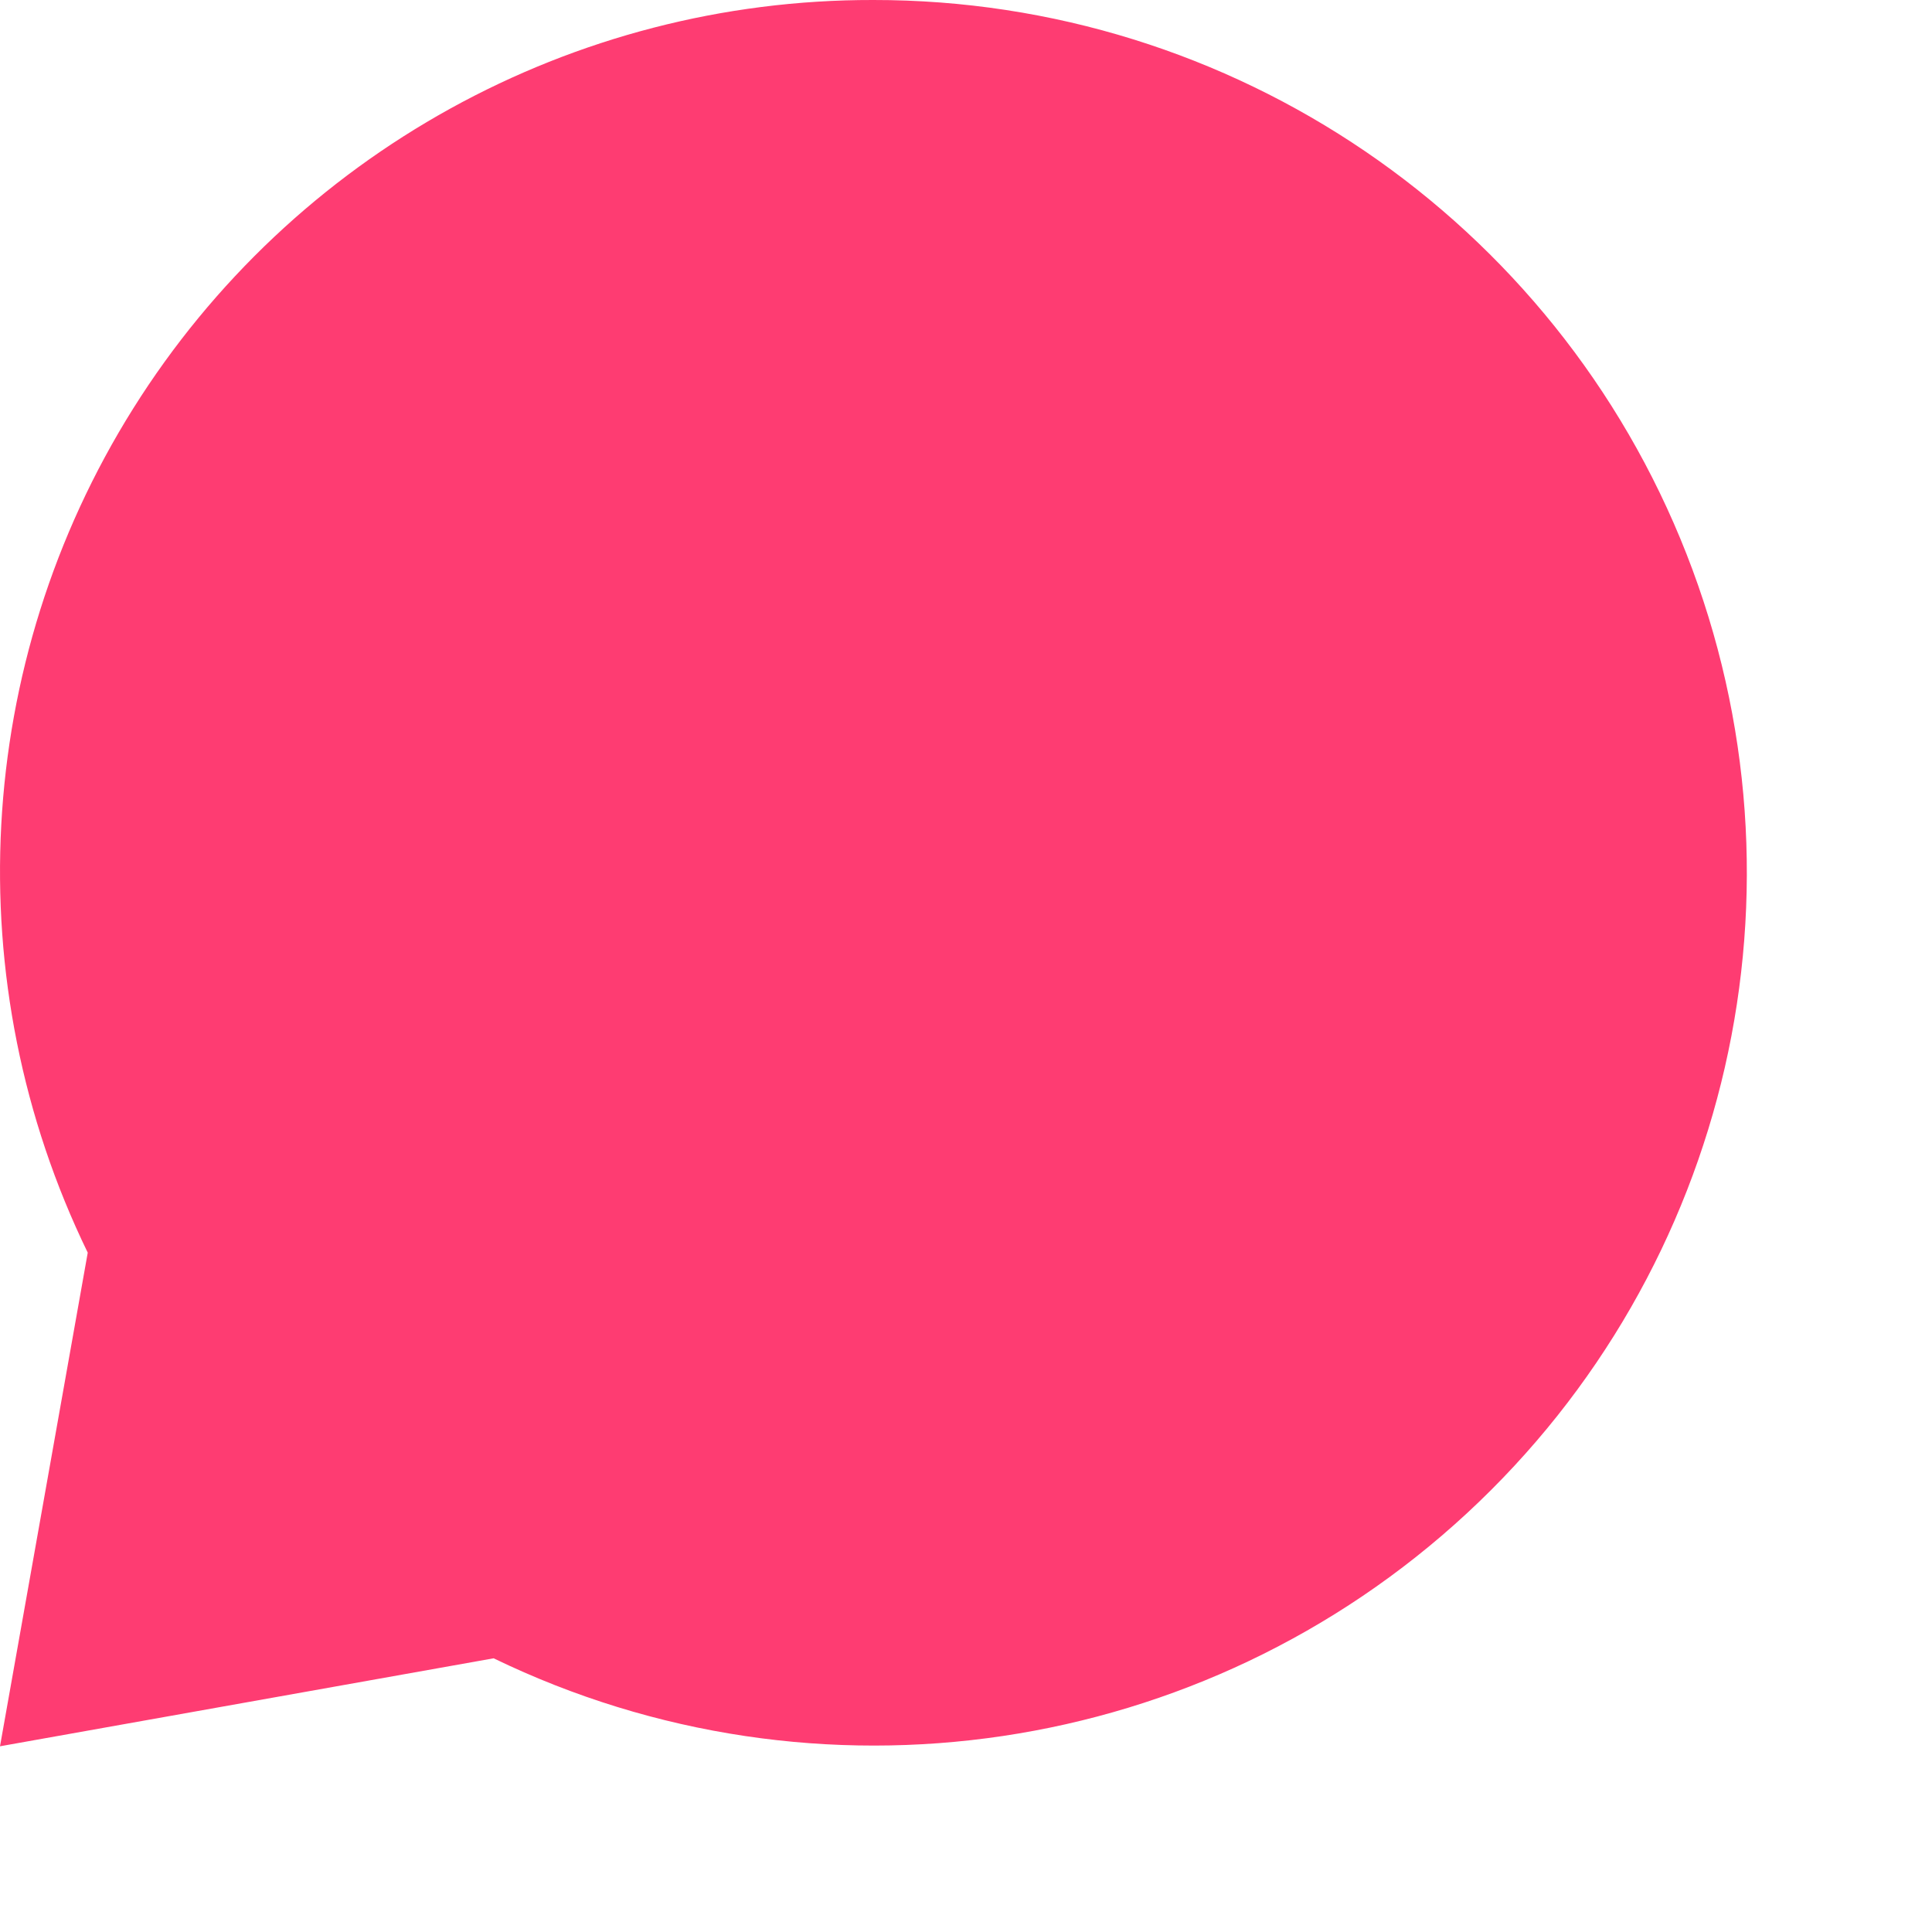
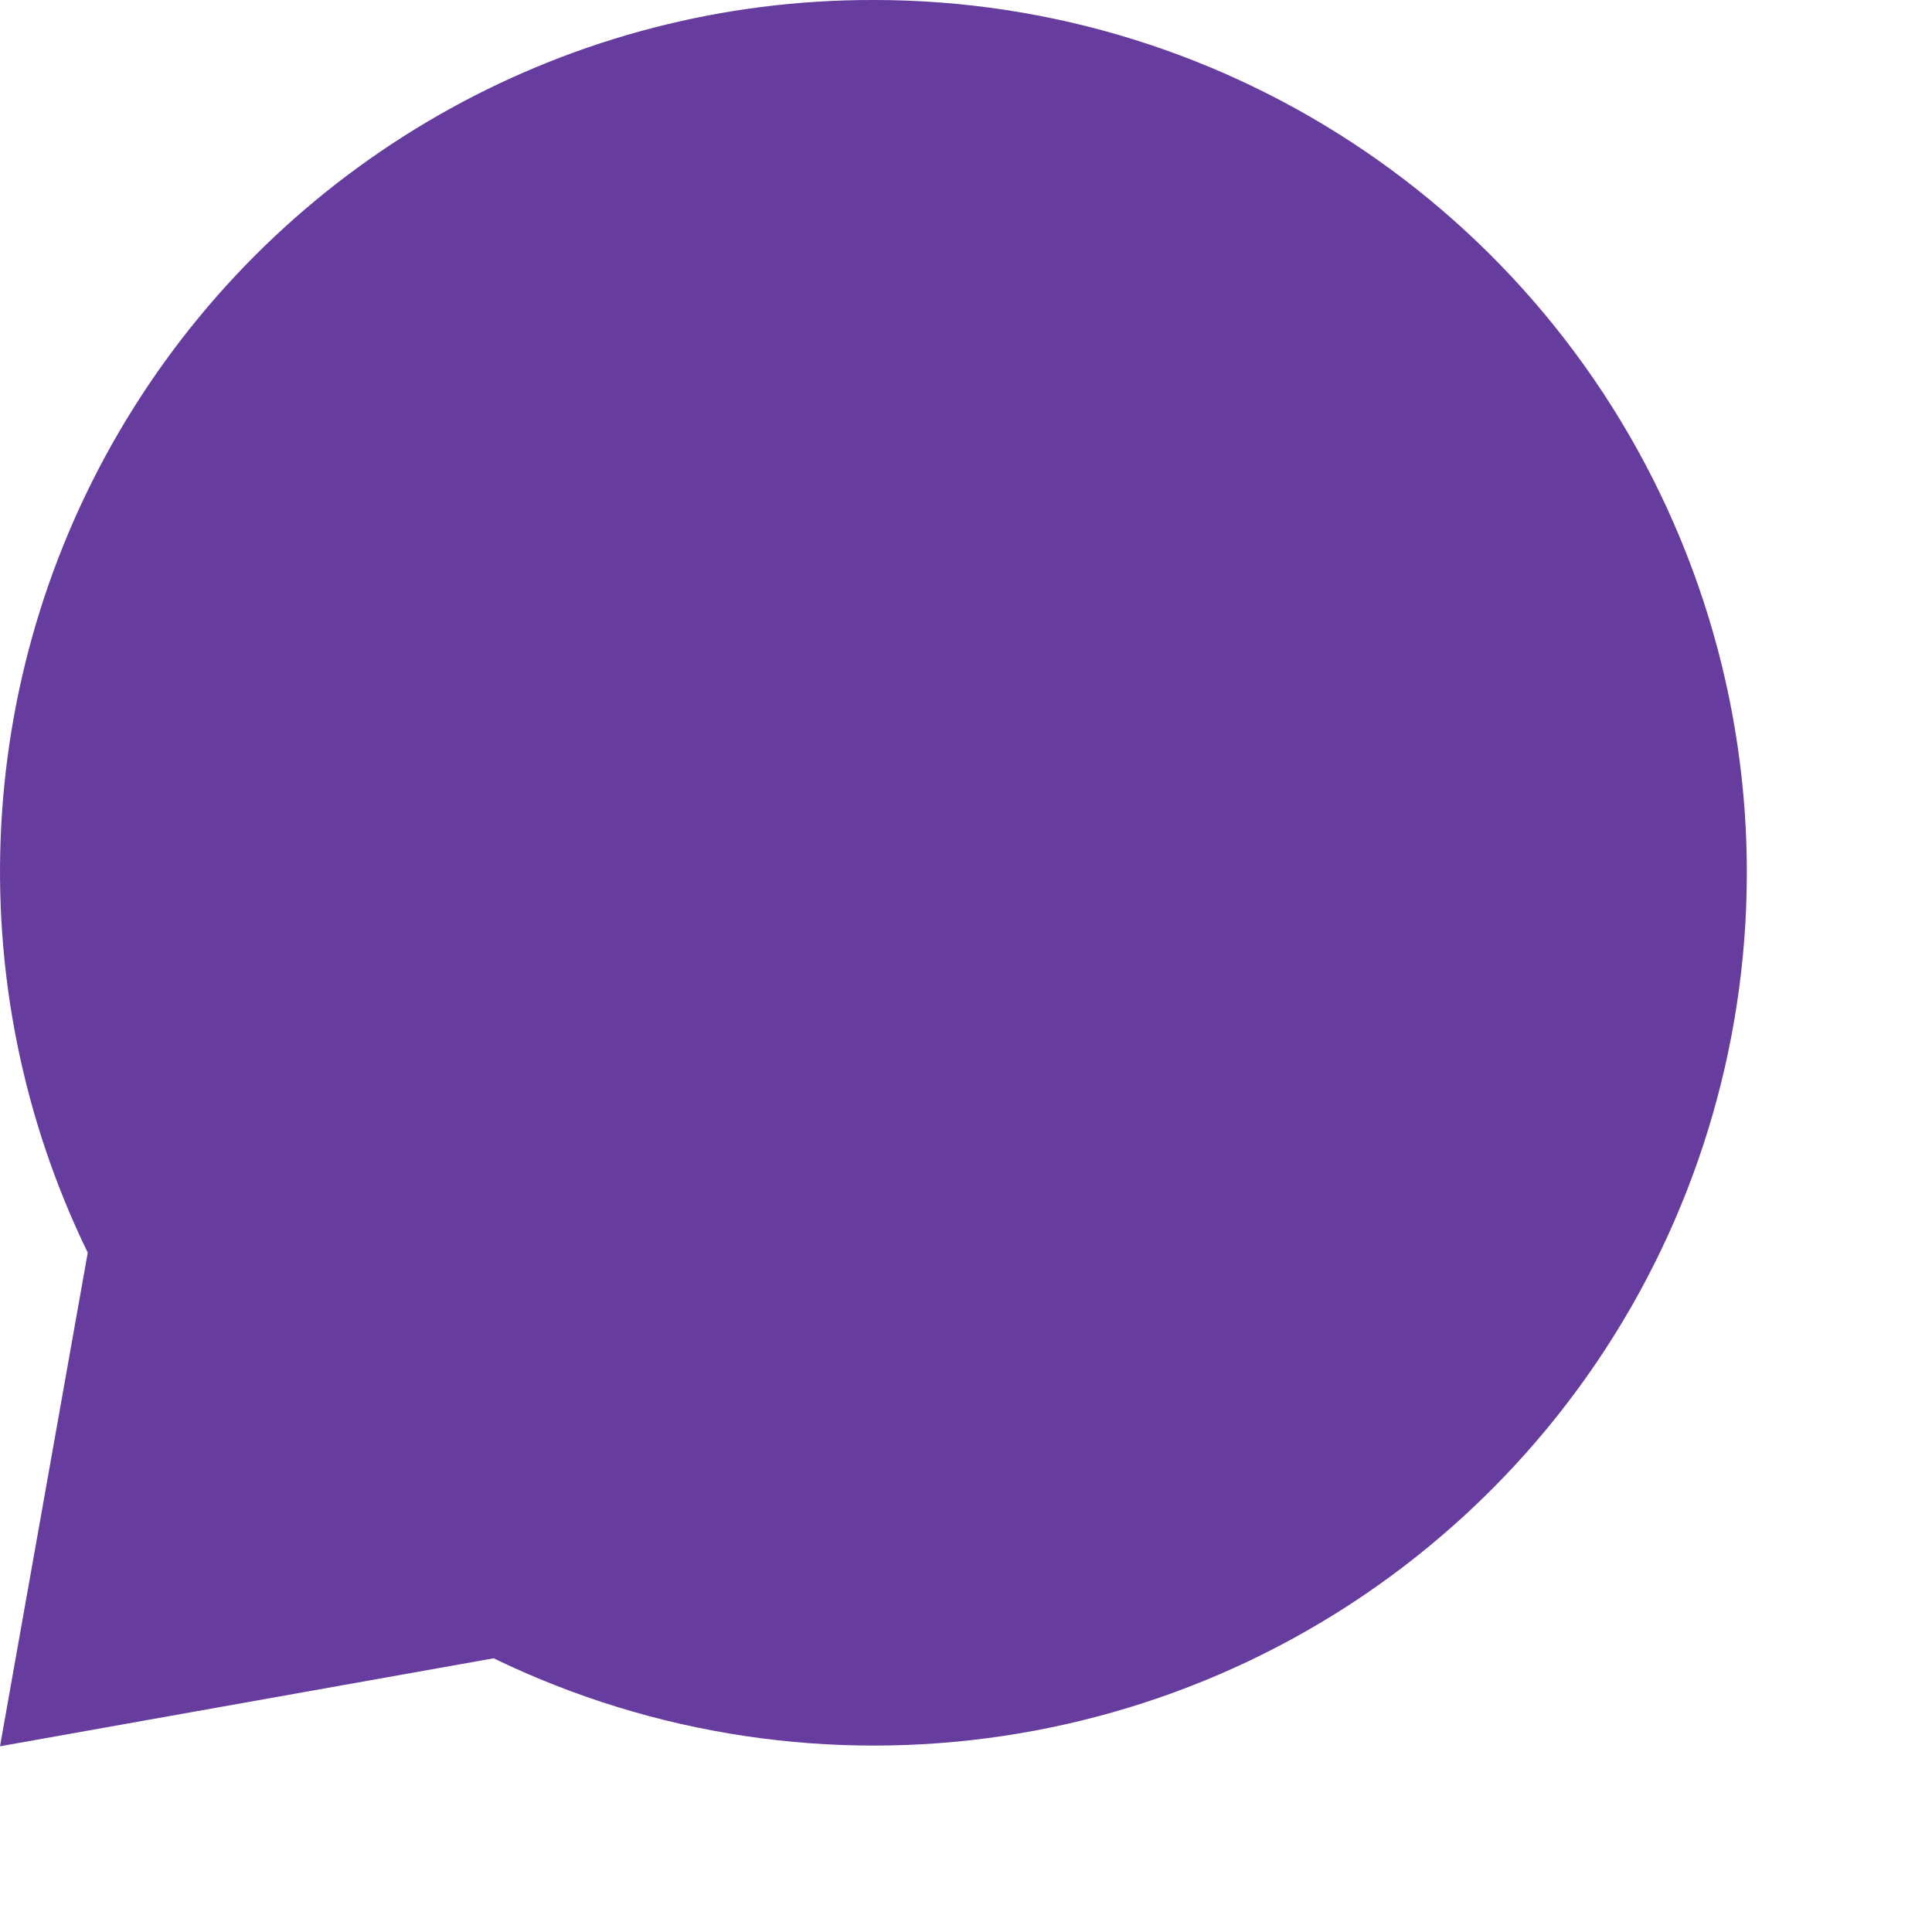
<svg xmlns="http://www.w3.org/2000/svg" width="24px" height="24x" viewBox="0 0 24 24">
-   <path id="Chat" d="M10.847,0A10.827,10.827,0,0,0,1.09,15.561L0,21.693,6.132,20.6A10.842,10.842,0,1,0,10.847,0Z" fill="#fe3c72" />
+   <path id="Chat" d="M10.847,0A10.827,10.827,0,0,0,1.09,15.561L0,21.693,6.132,20.6A10.842,10.842,0,1,0,10.847,0Z" fill="#673C9F" />
</svg>
